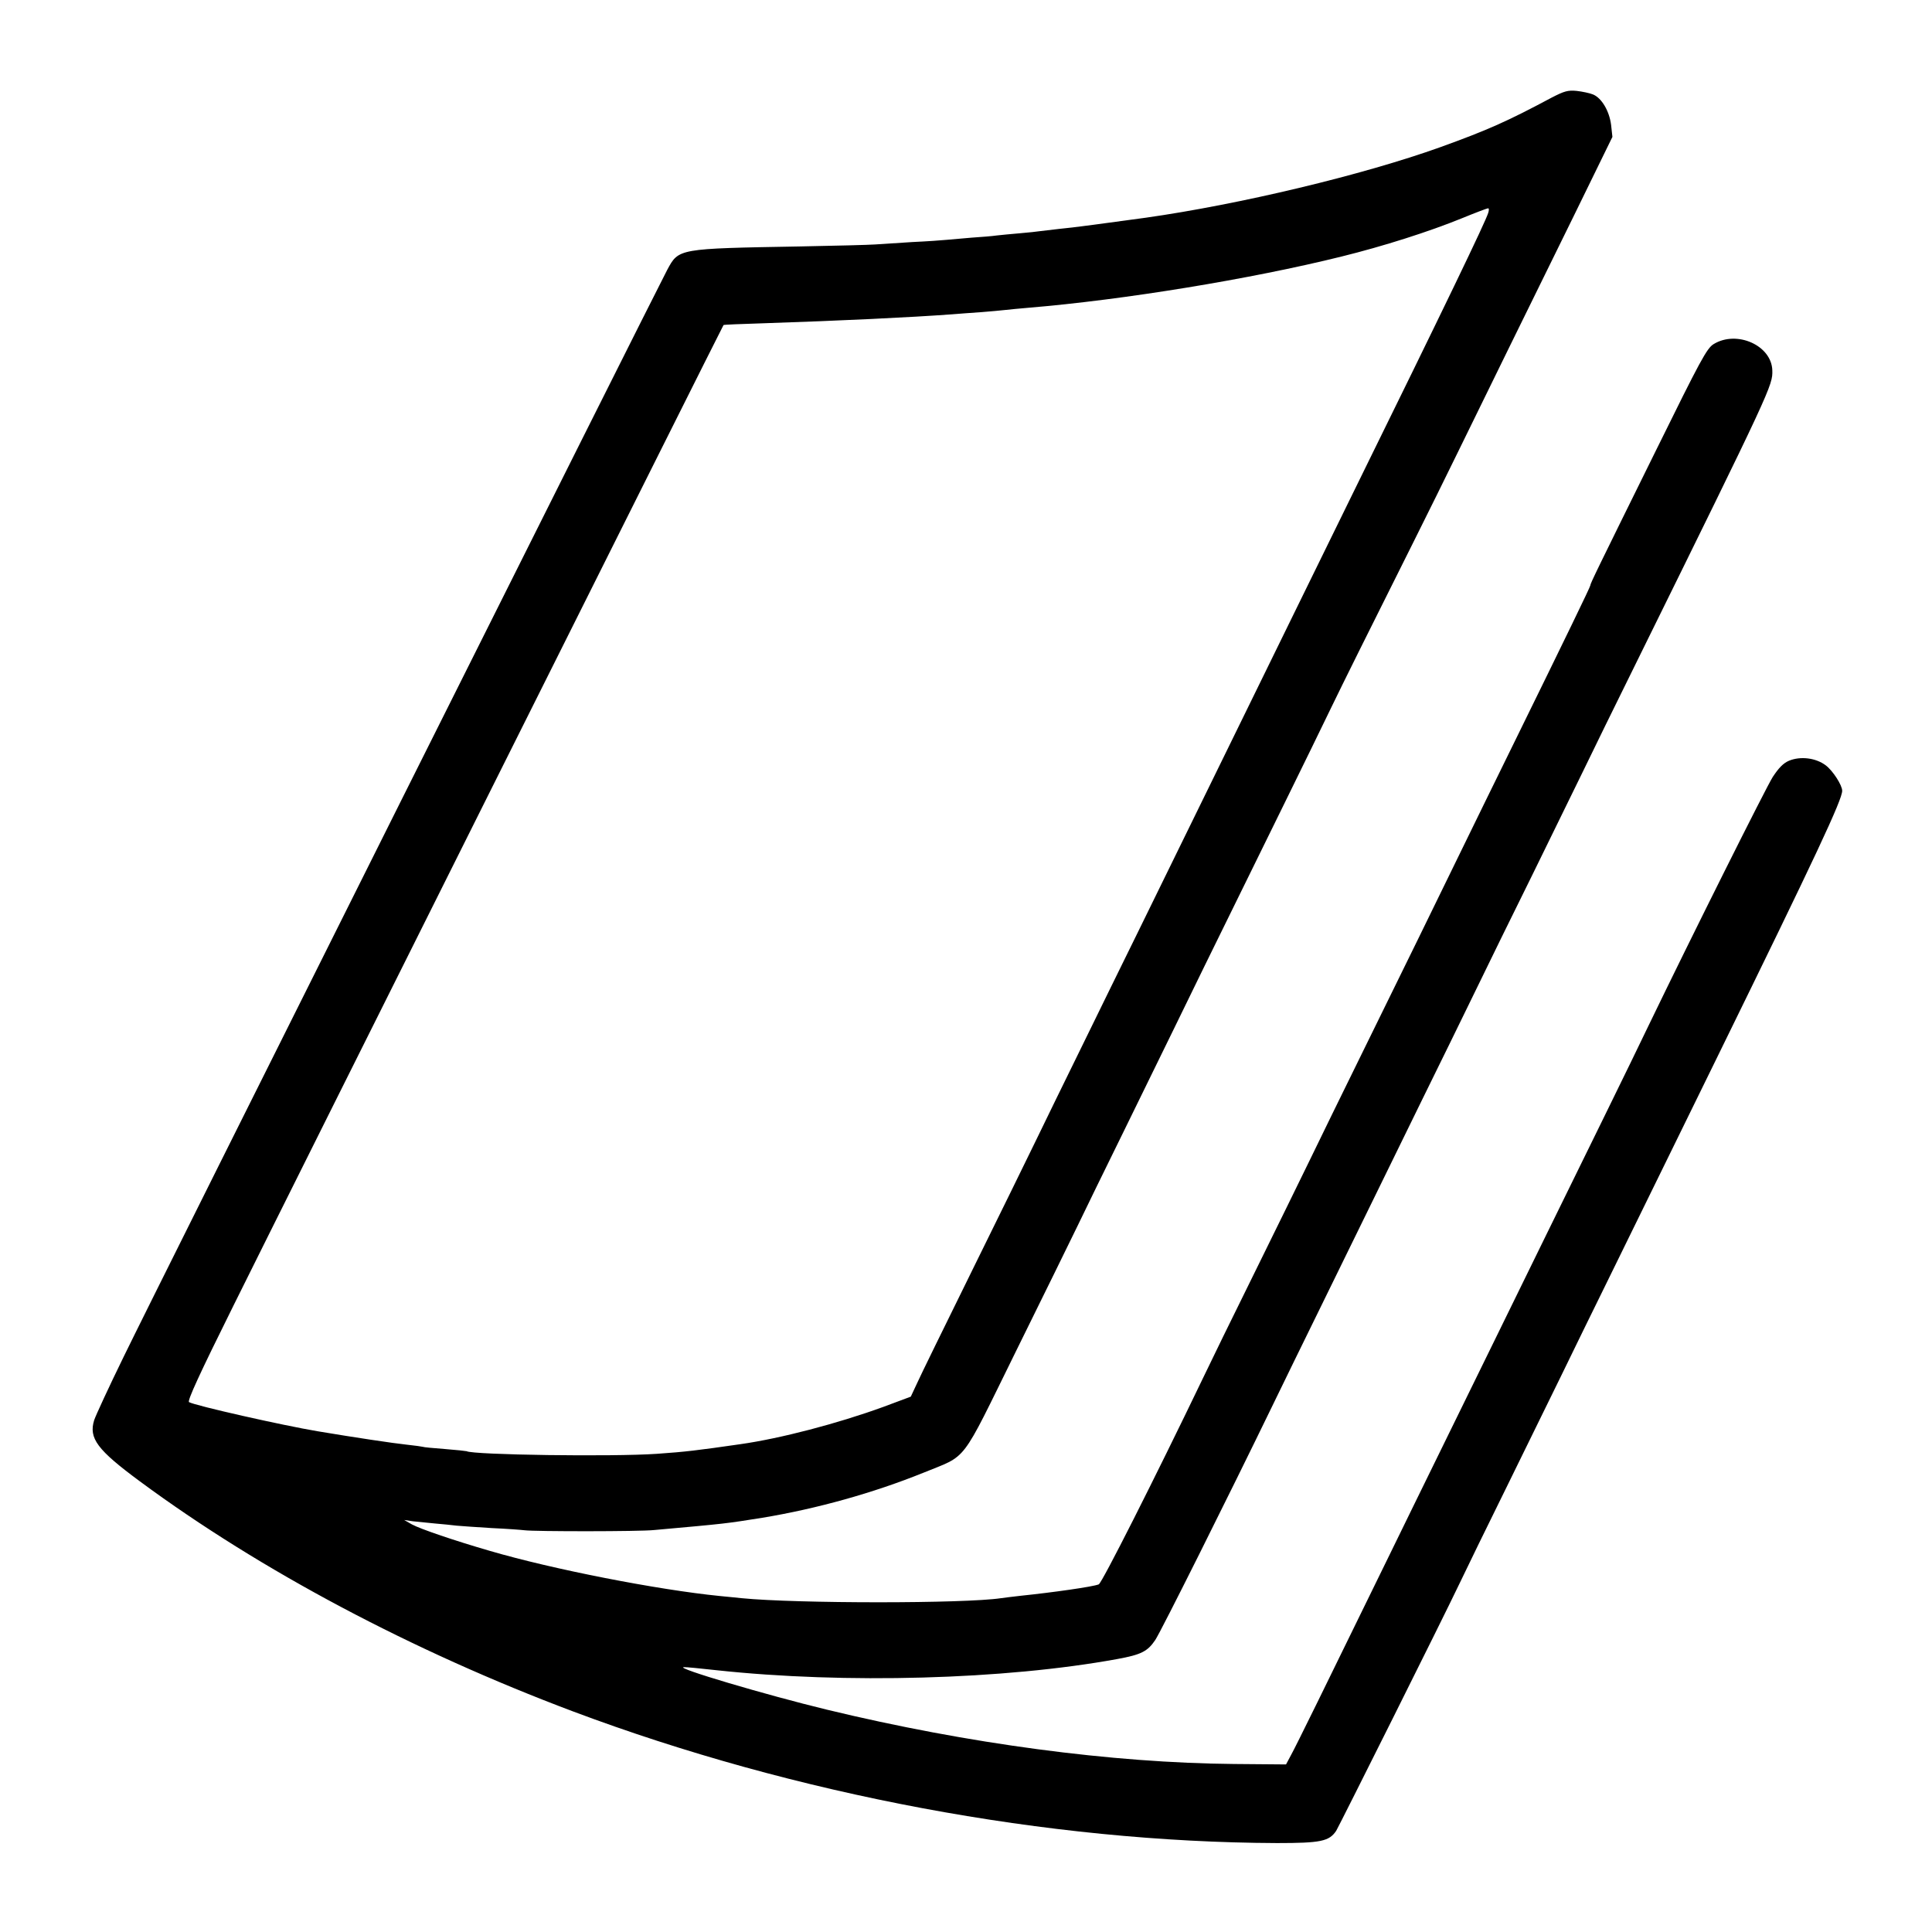
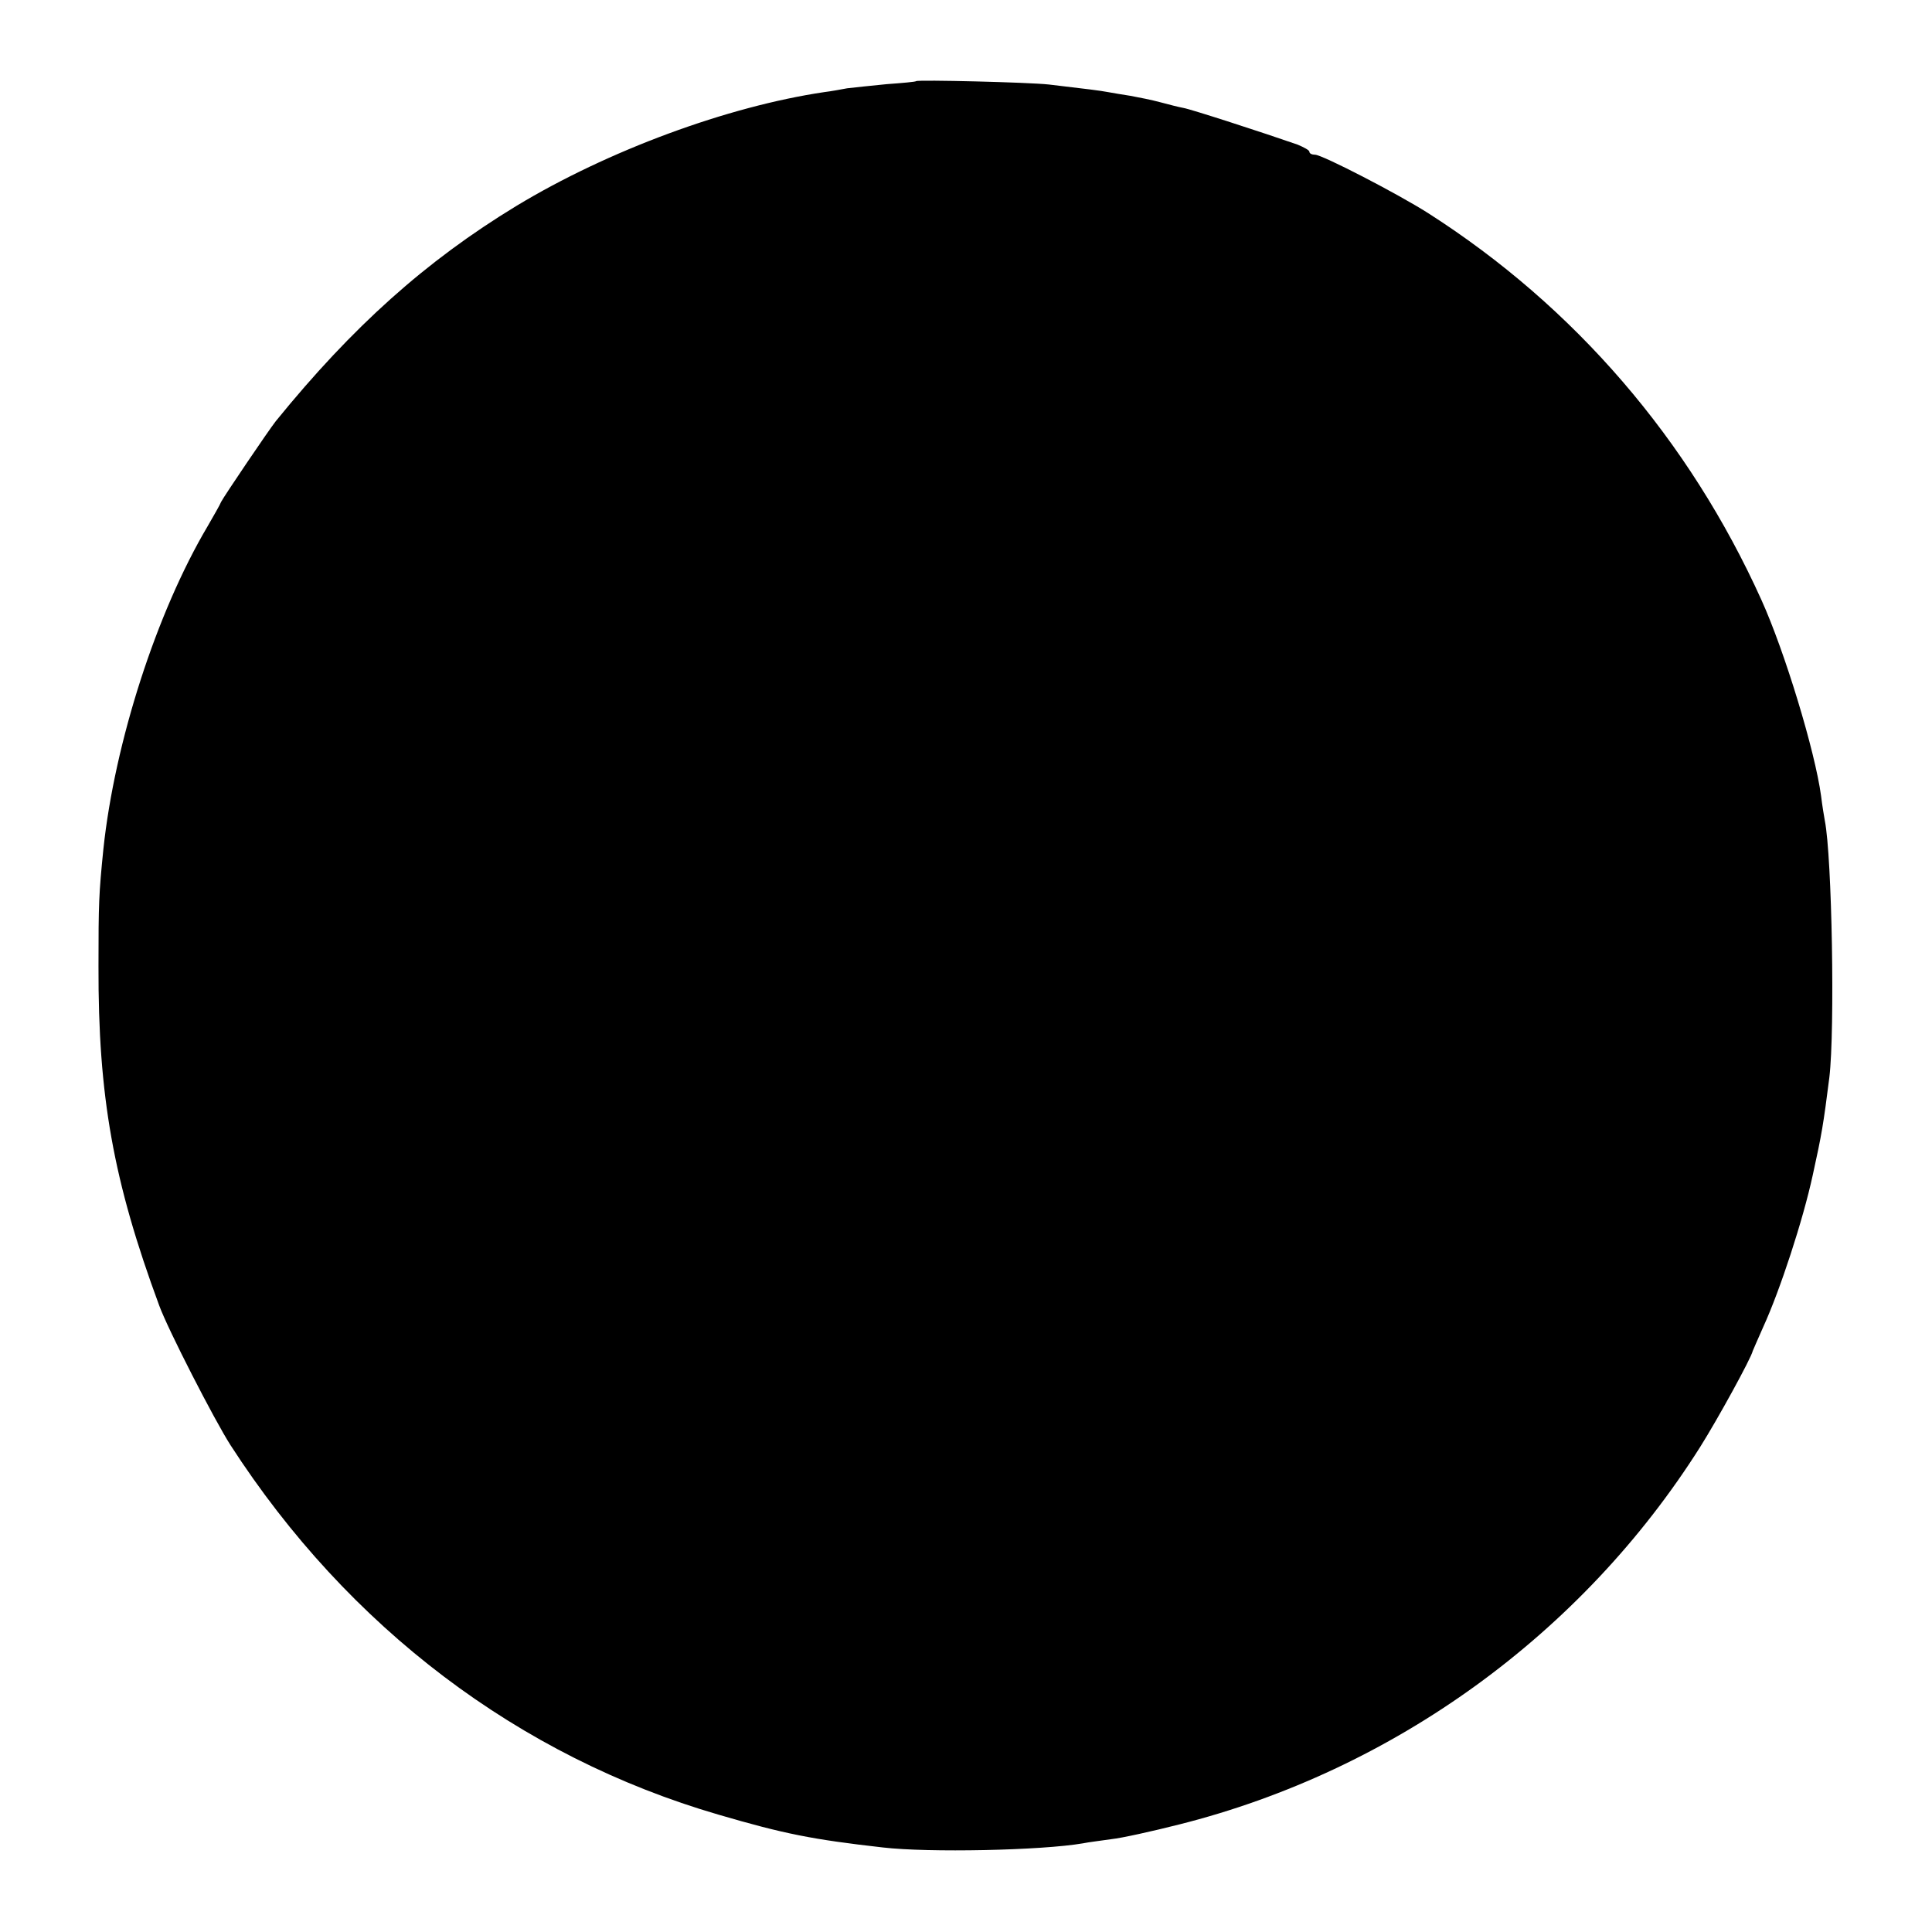
- <svg xmlns="http://www.w3.org/2000/svg" version="1.0" width="882pt" height="882pt" viewBox="0 0 882 882" preserveAspectRatio="xMidYMid meet">
-   <g transform="translate(0,882) scale(0.1,-0.1)" fill="#000000" stroke="none">
-     <path d="M7083 8374 c-202 -108 -292 -148 -508 -226 -354 -127 -915 -261 -1345 -322 -159 -22 -345 -47 -395 -51 -33 -4 -71 -8 -85 -10 -14 -2 -56 -7 -95 -10 -38 -3 -86 -8 -105 -10 -19 -3 -71 -7 -115 -10 -44 -4 -96 -8 -115 -10 -19 -2 -89 -7 -155 -10 -66 -4 -142 -9 -170 -11 -27 -2 -180 -6 -340 -9 -562 -10 -556 -9 -609 -107 -51 -95 -2358 -4706 -2482 -4963 -67 -137 -127 -267 -134 -288 -26 -83 14 -136 209 -280 551 -407 1243 -774 1977 -1050 1015 -381 2168 -597 3214 -601 200 0 238 8 270 56 16 27 488 971 565 1133 29 61 123 254 210 430 86 176 199 406 250 510 51 105 152 312 225 460 73 149 185 378 250 510 65 132 175 357 245 500 447 912 565 1164 565 1205 0 25 -42 91 -75 116 -45 34 -115 43 -168 21 -26 -11 -47 -33 -74 -74 -31 -49 -370 -727 -566 -1133 -30 -63 -121 -250 -202 -415 -194 -394 -361 -737 -500 -1020 -62 -126 -172 -351 -245 -500 -73 -148 -176 -360 -230 -470 -310 -635 -433 -885 -455 -925 l-24 -45 -238 2 c-556 5 -1213 92 -1858 248 -277 67 -699 192 -653 194 9 1 76 -6 150 -14 585 -63 1314 -43 1828 51 110 20 139 35 174 87 25 37 330 647 541 1082 40 83 137 281 215 440 78 160 184 376 235 480 51 105 155 316 230 470 76 154 184 375 240 490 56 116 173 354 260 530 86 176 190 388 230 470 40 83 152 312 250 510 613 1244 618 1256 616 1324 -3 114 -162 185 -268 120 -31 -19 -60 -73 -262 -483 -271 -549 -301 -610 -301 -619 0 -6 -108 -229 -350 -722 -78 -159 -184 -375 -235 -480 -102 -210 -272 -557 -475 -970 -73 -148 -172 -351 -220 -450 -48 -99 -165 -337 -260 -530 -95 -192 -196 -399 -225 -460 -225 -468 -465 -943 -479 -948 -27 -11 -211 -37 -356 -52 -36 -4 -76 -9 -90 -11 -165 -25 -933 -25 -1185 0 -16 2 -61 6 -100 10 -281 28 -763 122 -1049 206 -159 46 -318 100 -356 121 l-35 20 40 -6 c22 -2 67 -7 100 -10 33 -3 78 -7 100 -10 22 -2 94 -7 160 -11 66 -3 134 -8 150 -10 46 -6 525 -6 591 1 334 30 324 29 494 56 248 41 506 113 734 205 207 85 166 31 423 553 124 251 251 510 283 576 32 66 126 260 210 430 84 171 187 382 230 470 73 150 133 274 505 1030 81 165 176 359 210 430 61 126 157 319 380 765 59 118 154 310 210 425 132 270 298 609 520 1060 l176 360 -6 55 c-8 63 -43 123 -83 139 -15 6 -48 13 -74 16 -40 4 -57 -1 -115 -31z m-289 -526 c-14 -44 -186 -402 -634 -1313 -78 -159 -191 -389 -250 -510 -135 -275 -310 -633 -475 -970 -70 -143 -178 -363 -240 -490 -62 -126 -177 -360 -255 -520 -78 -159 -173 -353 -210 -430 -37 -77 -169 -345 -292 -595 -123 -250 -237 -482 -252 -516 l-28 -60 -126 -47 c-209 -76 -469 -144 -652 -170 -194 -28 -251 -35 -381 -44 -204 -14 -840 -5 -869 12 -3 1 -48 6 -100 10 -52 4 -97 8 -100 10 -3 1 -36 6 -75 10 -58 6 -238 33 -405 61 -156 26 -560 117 -587 133 -9 5 48 129 203 441 252 509 2233 4472 2237 4476 1 2 81 5 177 8 363 12 674 27 865 41 33 3 94 7 135 10 41 3 91 8 110 10 19 2 67 7 105 10 434 36 1015 131 1430 234 190 47 398 113 550 175 61 25 114 45 118 45 5 1 5 -9 1 -21z" />
+ <svg xmlns="http://www.w3.org/2000/svg" version="1.0" width="512pt" height="512pt" viewBox="0 0 512 512" preserveAspectRatio="xMidYMid meet">
+   <g transform="translate(0,512) scale(0.1,-0.1)" fill="#000000" stroke="none">
+     <path d="M2428 4905 c-2 -2 -37 -5 -78 -8 -41 -4 -88 -9 -105 -11 -16 -3 -43 -8 -60 -10 -257 -38 -574 -155 -817 -302 -240 -146 -434 -320 -637 -570 -19 -24 -138 -200 -145 -214 -3 -8 -20 -37 -36 -65 -135 -228 -246 -572 -276 -855 -12 -119 -13 -144 -13 -310 -1 -345 39 -570 161 -900 23 -63 146 -303 189 -370 312 -483 764 -825 1293 -979 174 -51 250 -66 436 -87 120 -14 420 -8 530 11 14 3 48 7 75 11 28 3 109 21 180 39 568 143 1068 505 1381 1001 46 73 135 235 139 254 1 3 14 32 28 64 44 96 105 282 131 402 24 109 28 133 44 259 15 126 7 585 -12 680 -2 11 -7 41 -10 66 -16 118 -96 382 -158 519 -192 425 -495 777 -883 1025 -80 51 -281 155 -300 155 -8 0 -15 3 -15 8 0 4 -15 12 -32 19 -86 30 -283 94 -302 97 -11 2 -39 9 -61 15 -22 6 -57 13 -79 17 -21 3 -48 8 -60 10 -21 4 -54 8 -156 20 -54 6 -347 13 -352 9z" />
  </g>
</svg>
